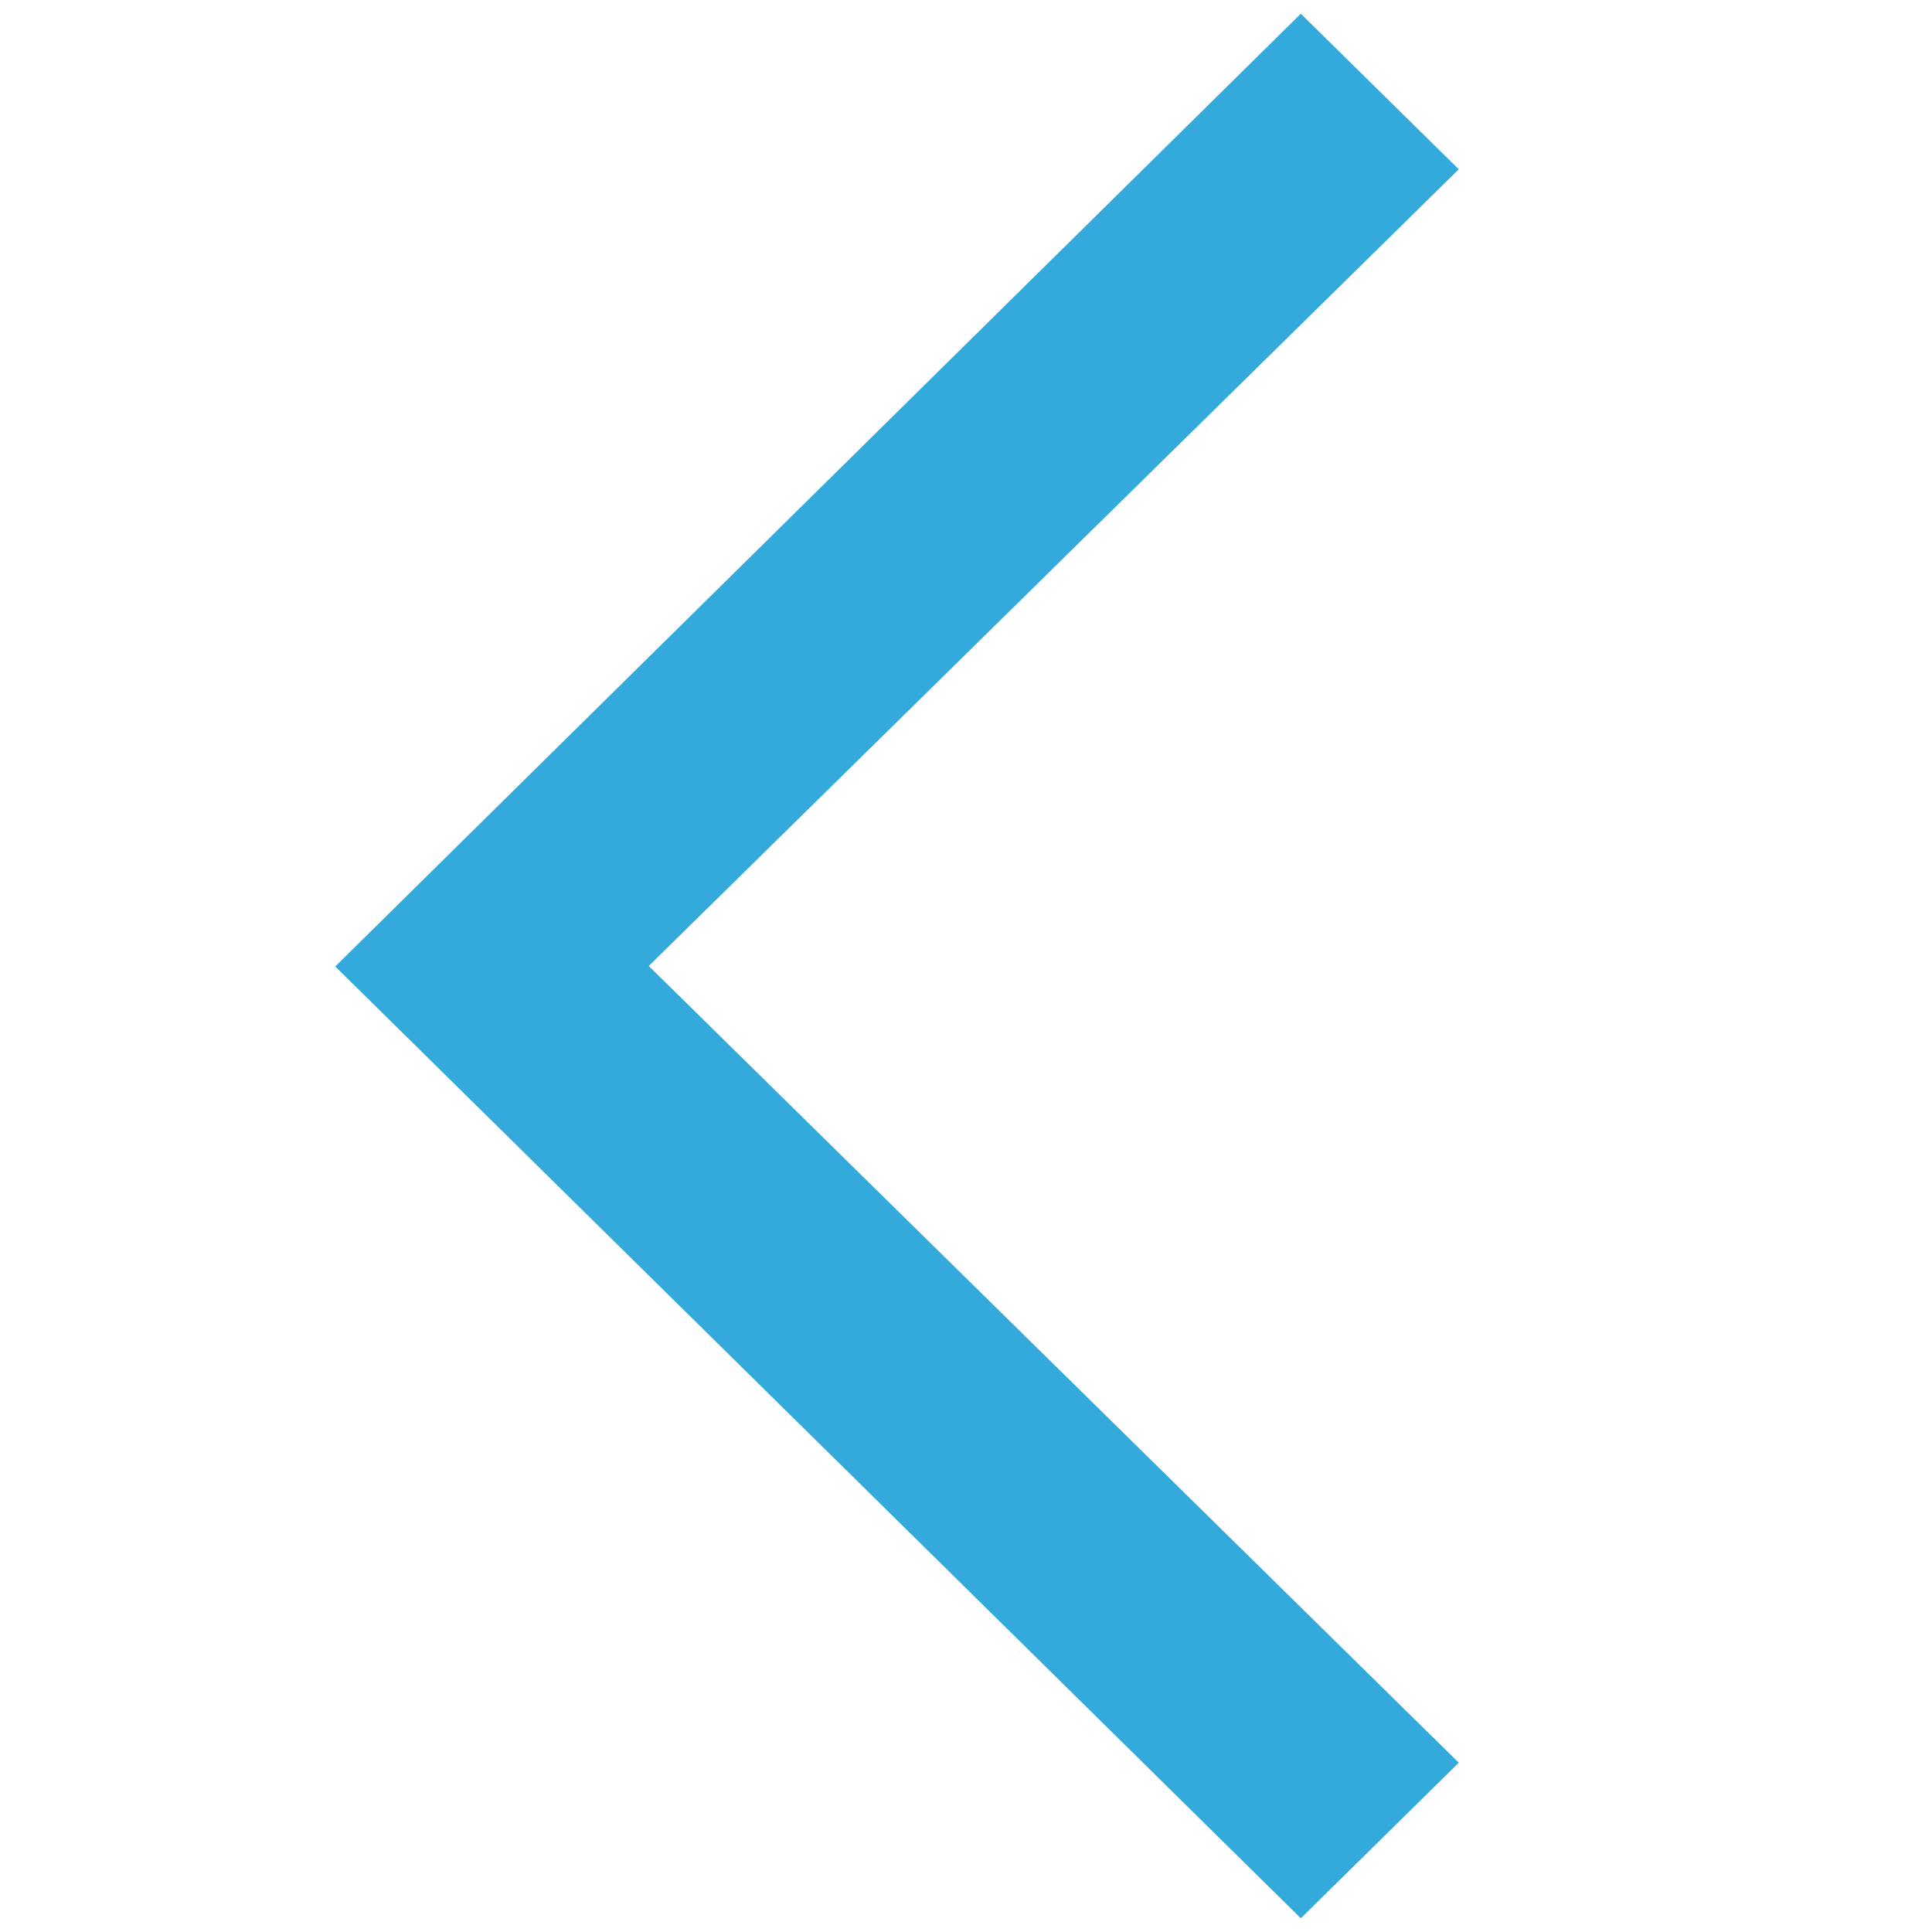
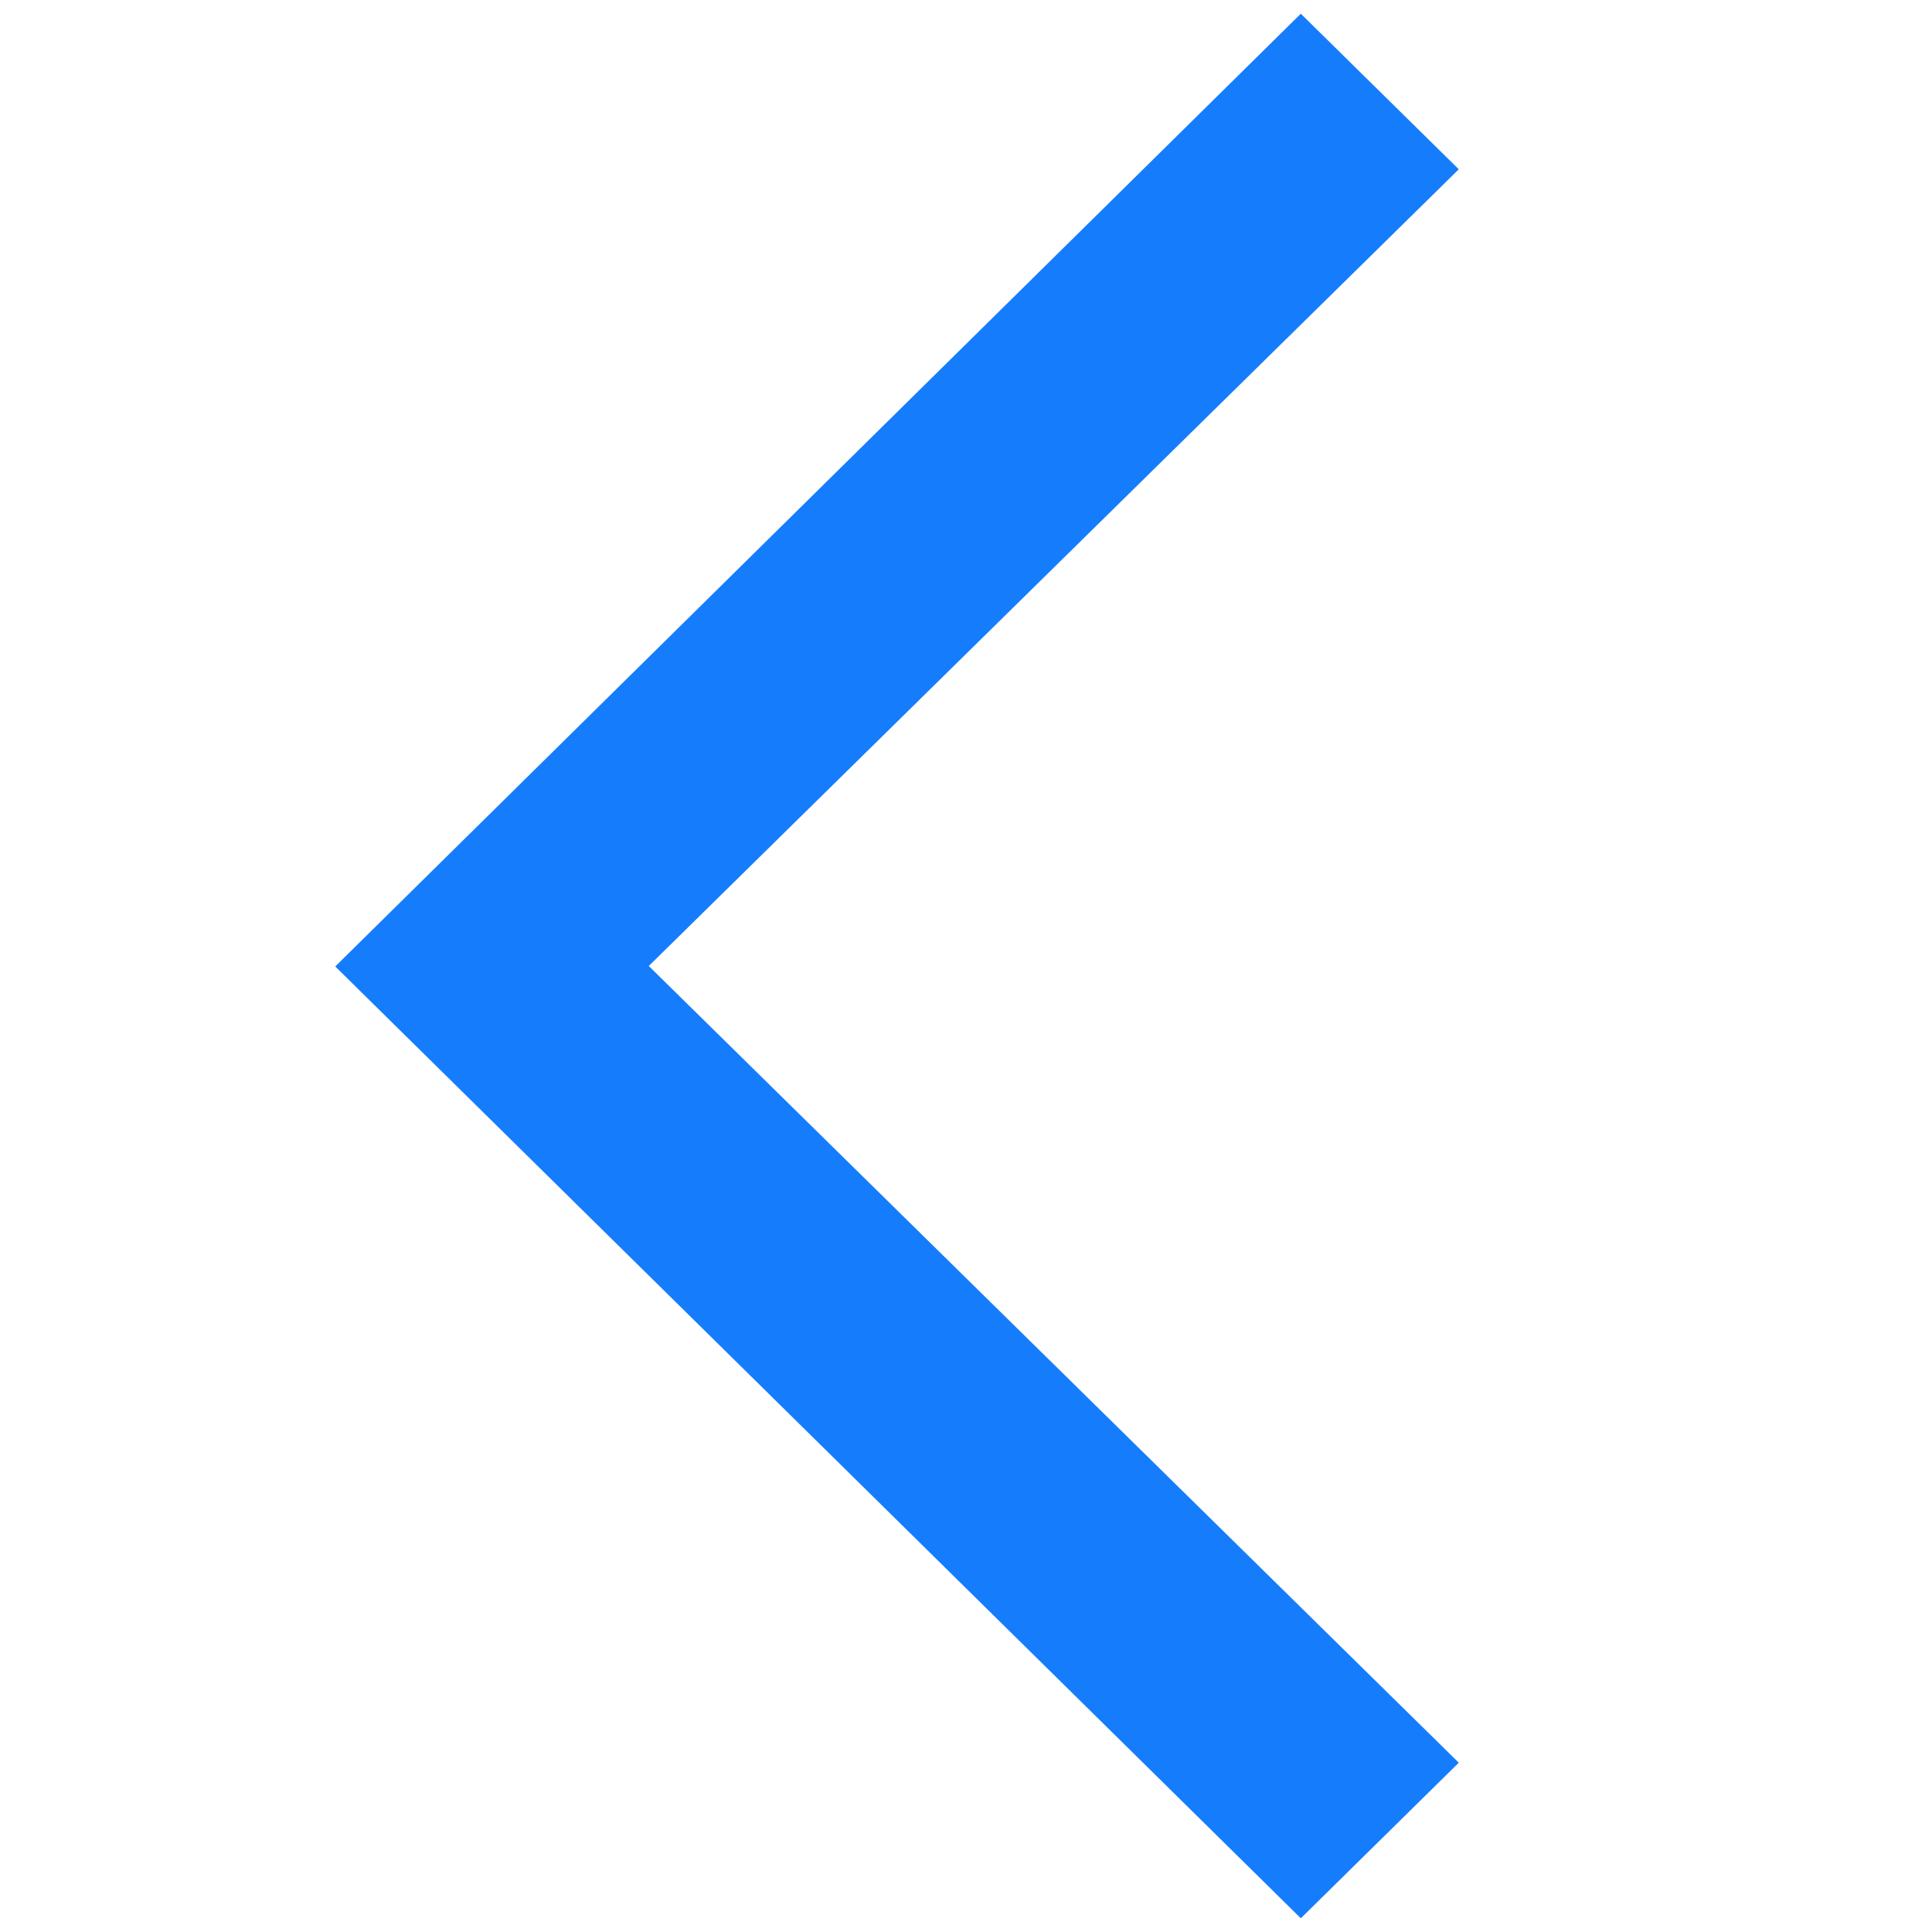
<svg xmlns="http://www.w3.org/2000/svg" version="1.1" baseProfile="tiny" id="Layer_1" x="0px" y="0px" width="42px" height="42px" viewBox="0 0 42 42" xml:space="preserve">
-   <polygon fill="evenodd" style="stroke:#34aadc;fill:#34aadc;opacity:1" points="31,38.32 13.391,21 31,3.68 28.279,1 8,21.01 28.279,41 " />
+   <polygon fill="evenodd" style="stroke:#157dfb;fill:#157dfb;opacity:1" points="31,38.32 13.391,21 31,3.68 28.279,1 8,21.01 28.279,41 " />
</svg>
